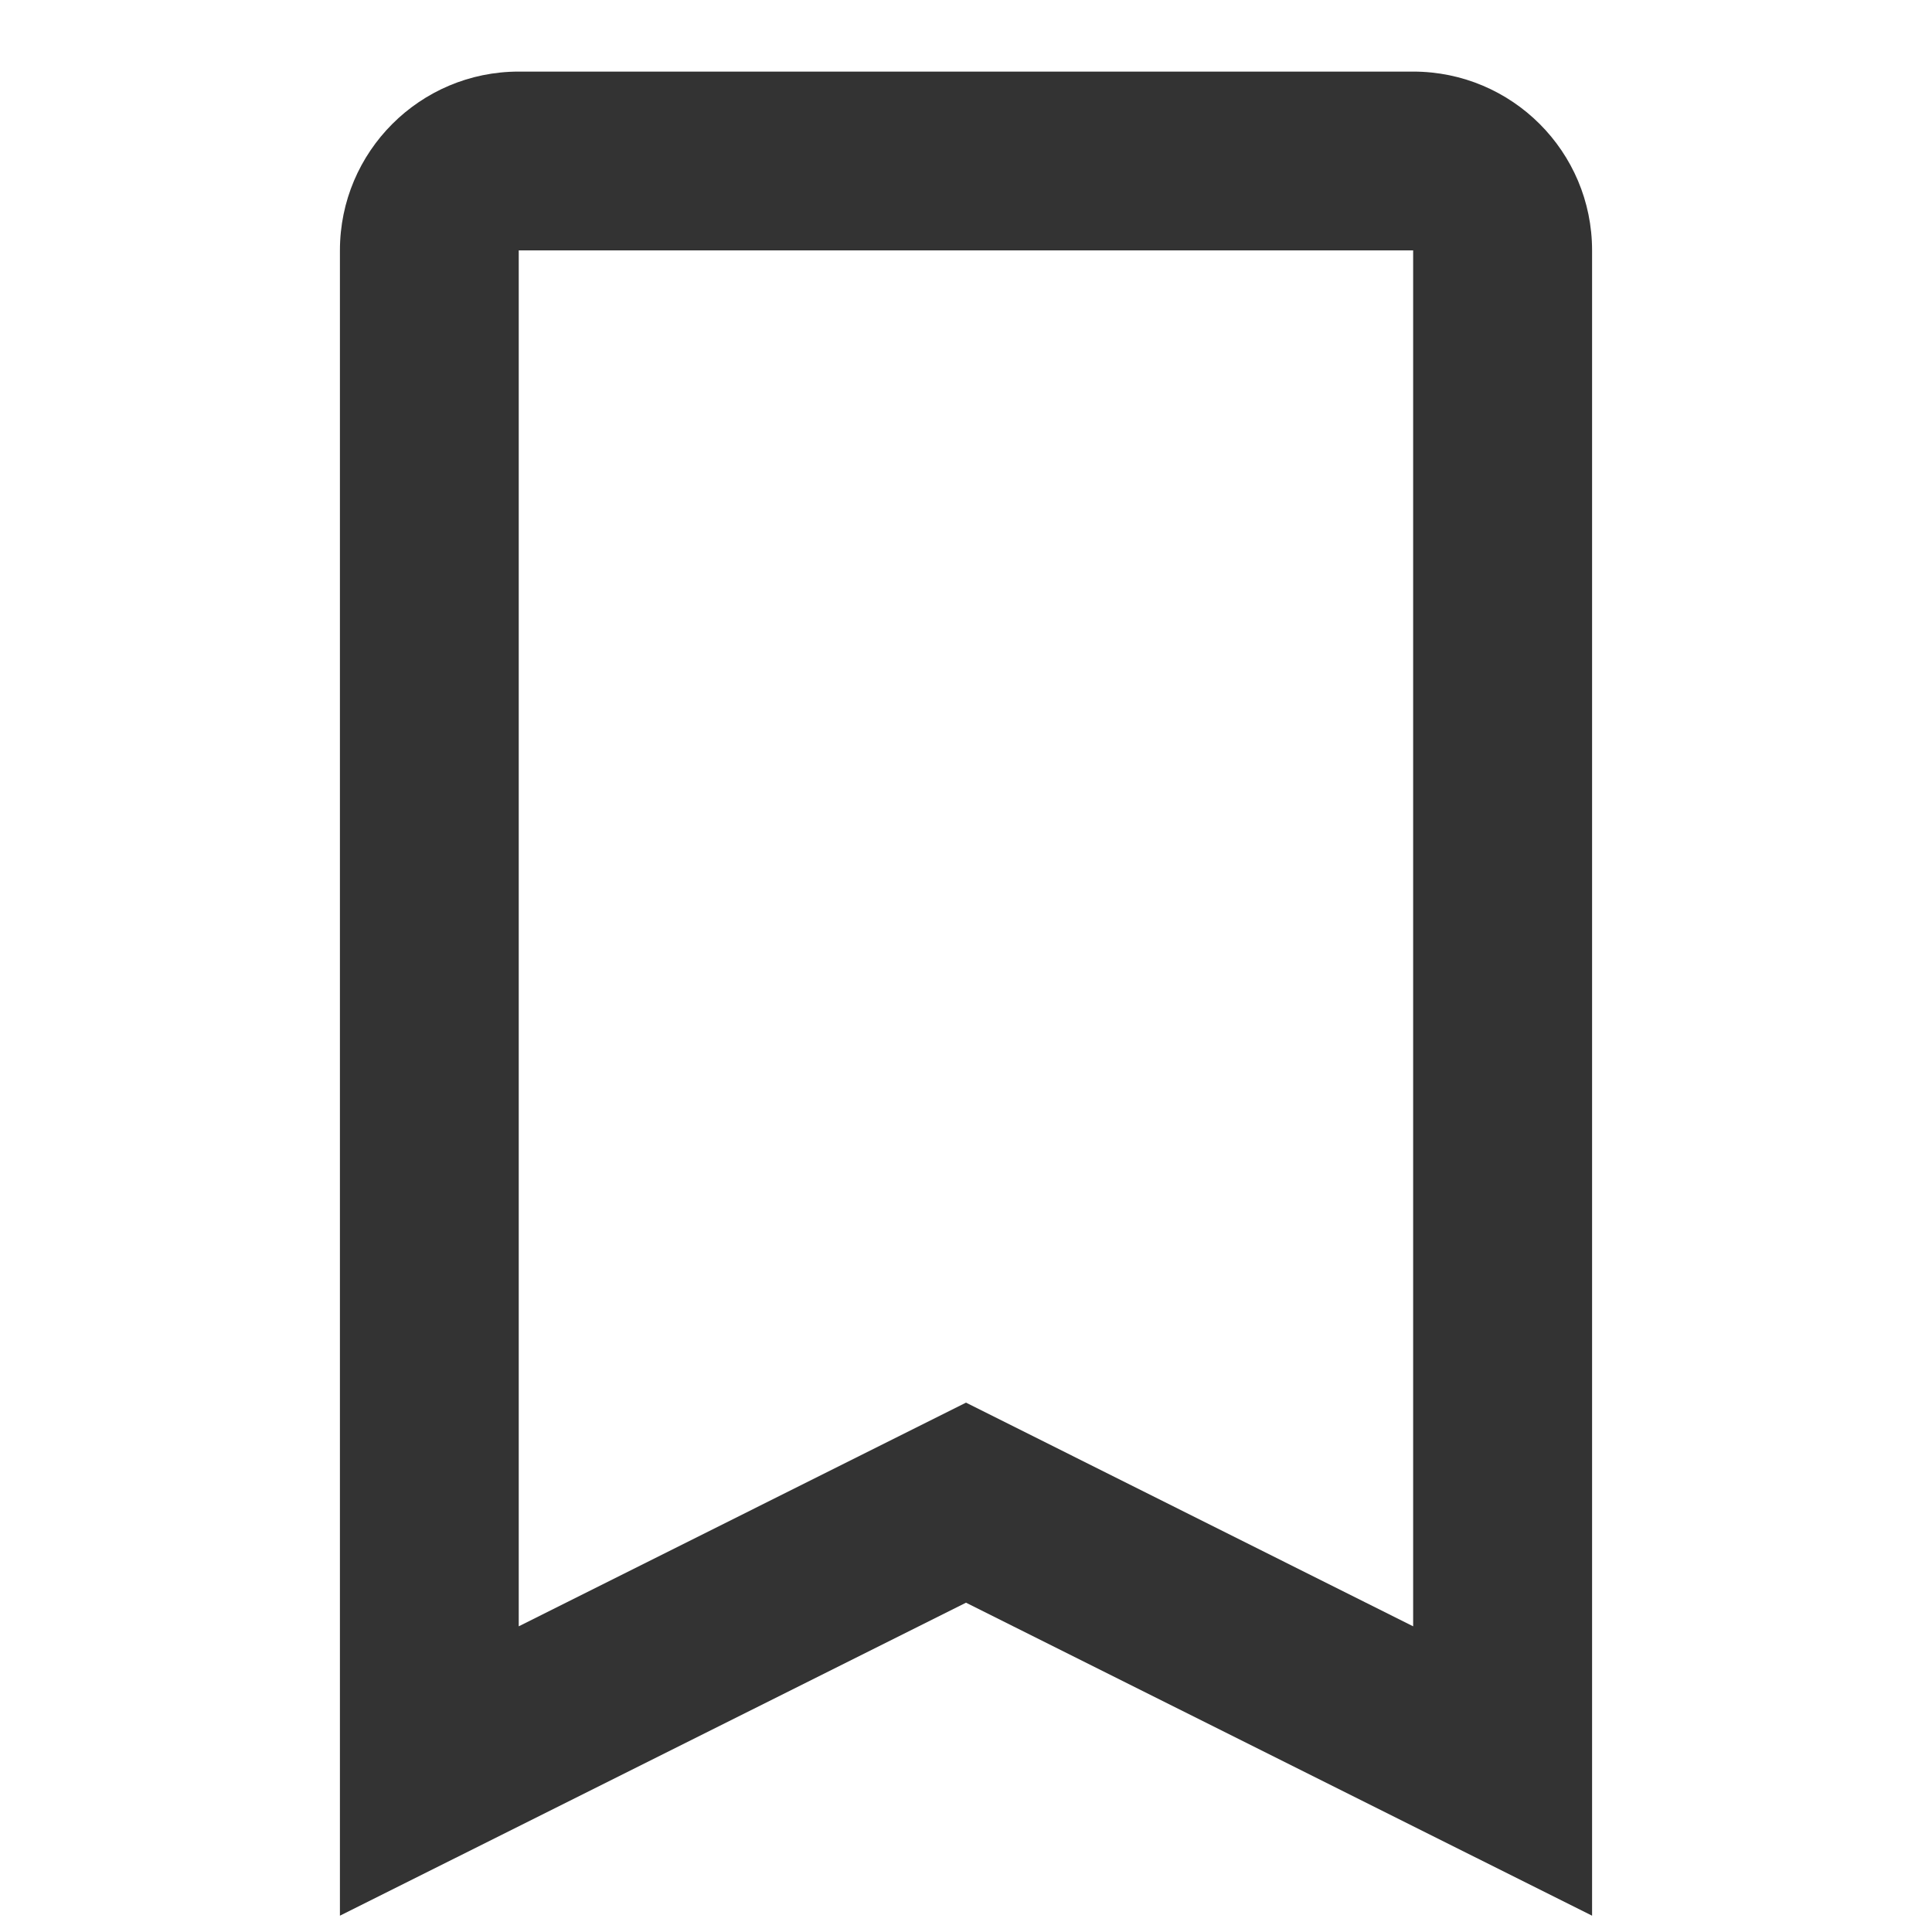
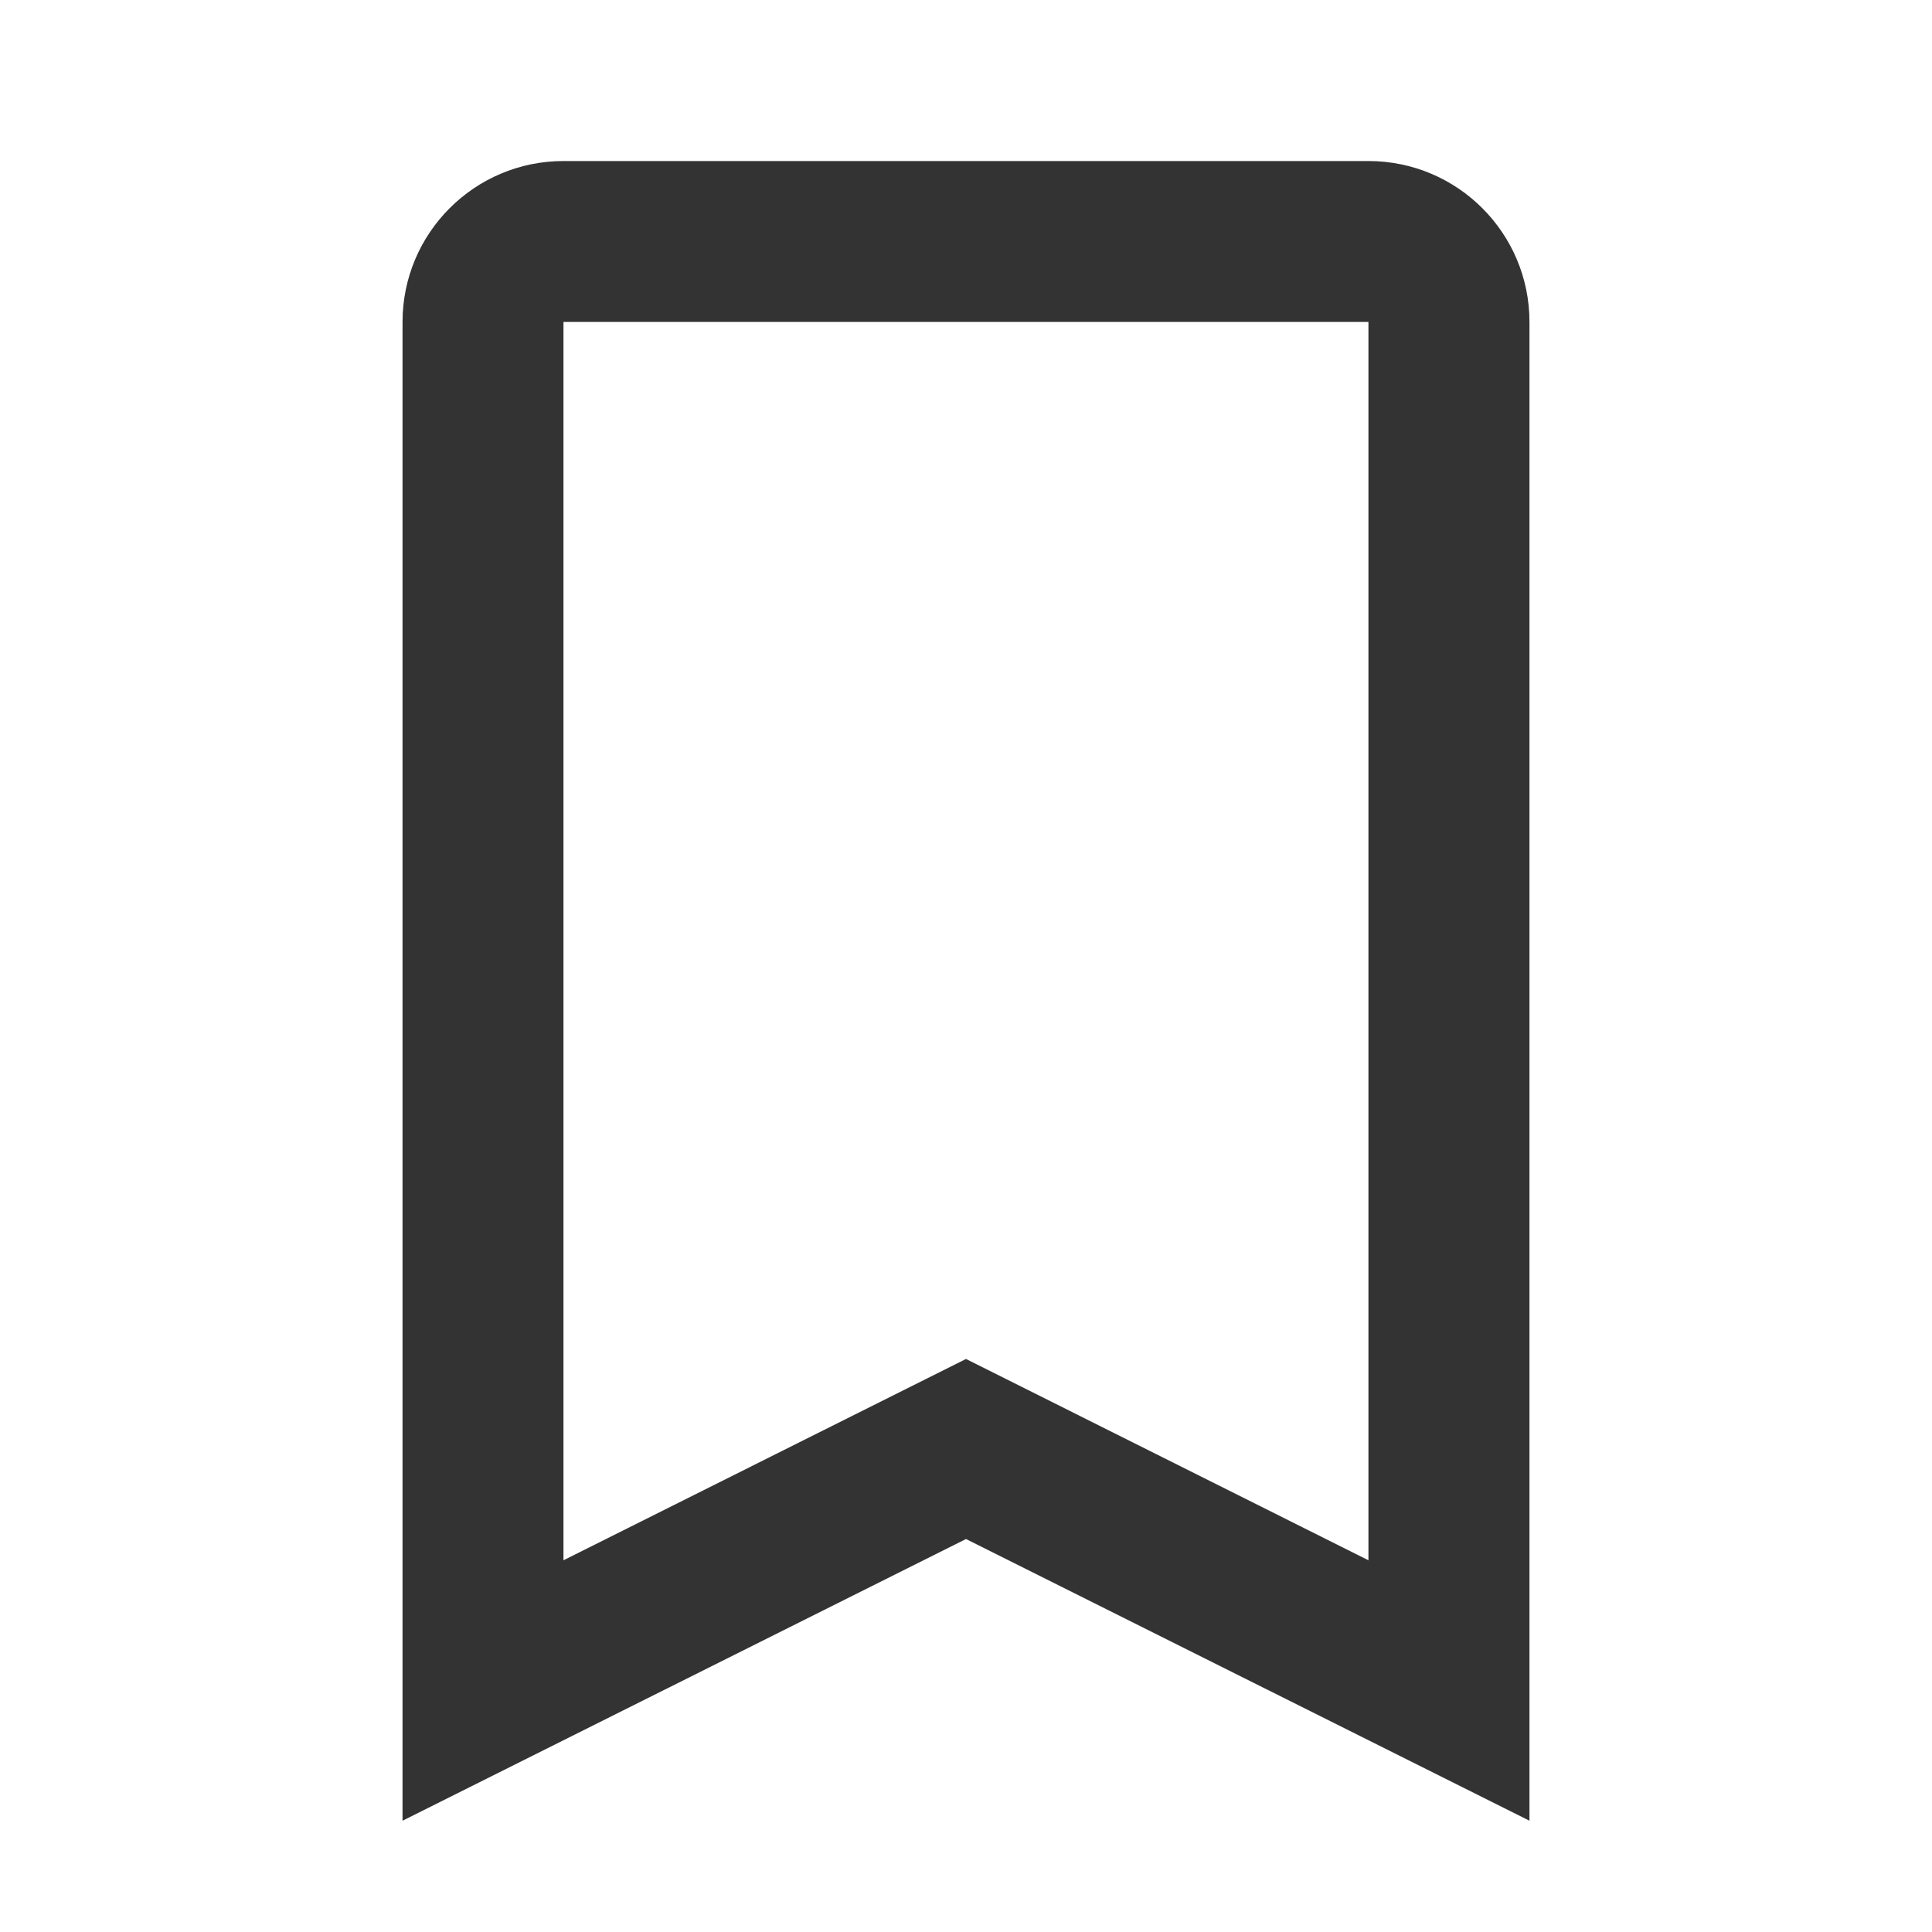
- <svg xmlns="http://www.w3.org/2000/svg" width="20" height="20" viewBox="0 0 12 18" fill="none">
-   <path fill-rule="evenodd" clip-rule="evenodd" d="M0.167 17.848L6 14.932L11.833 17.848V2.333C11.833 1.413 11.087 0.667 10.166 0.667H1.833C0.913 0.667 0.167 1.413 0.167 2.333V17.848ZM6 13.068L1.833 15.152V2.333H10.166V15.152L6 13.068Z" fill="#333333" />
+ <svg xmlns="http://www.w3.org/2000/svg" width="18" height="18" viewBox="0 0 20 20" fill="none">
+   <path fill-rule="evenodd" clip-rule="evenodd" d="M4.167 18.848L10 15.932L15.833 18.848V3.333C15.833 2.413 15.087 1.667 14.166 1.667H5.833C4.913 1.667 4.167 2.413 4.167 3.333V18.848ZM10 14.068L5.833 16.152V3.333H14.166V16.152L10 14.068Z" fill="#333333" />
</svg>
